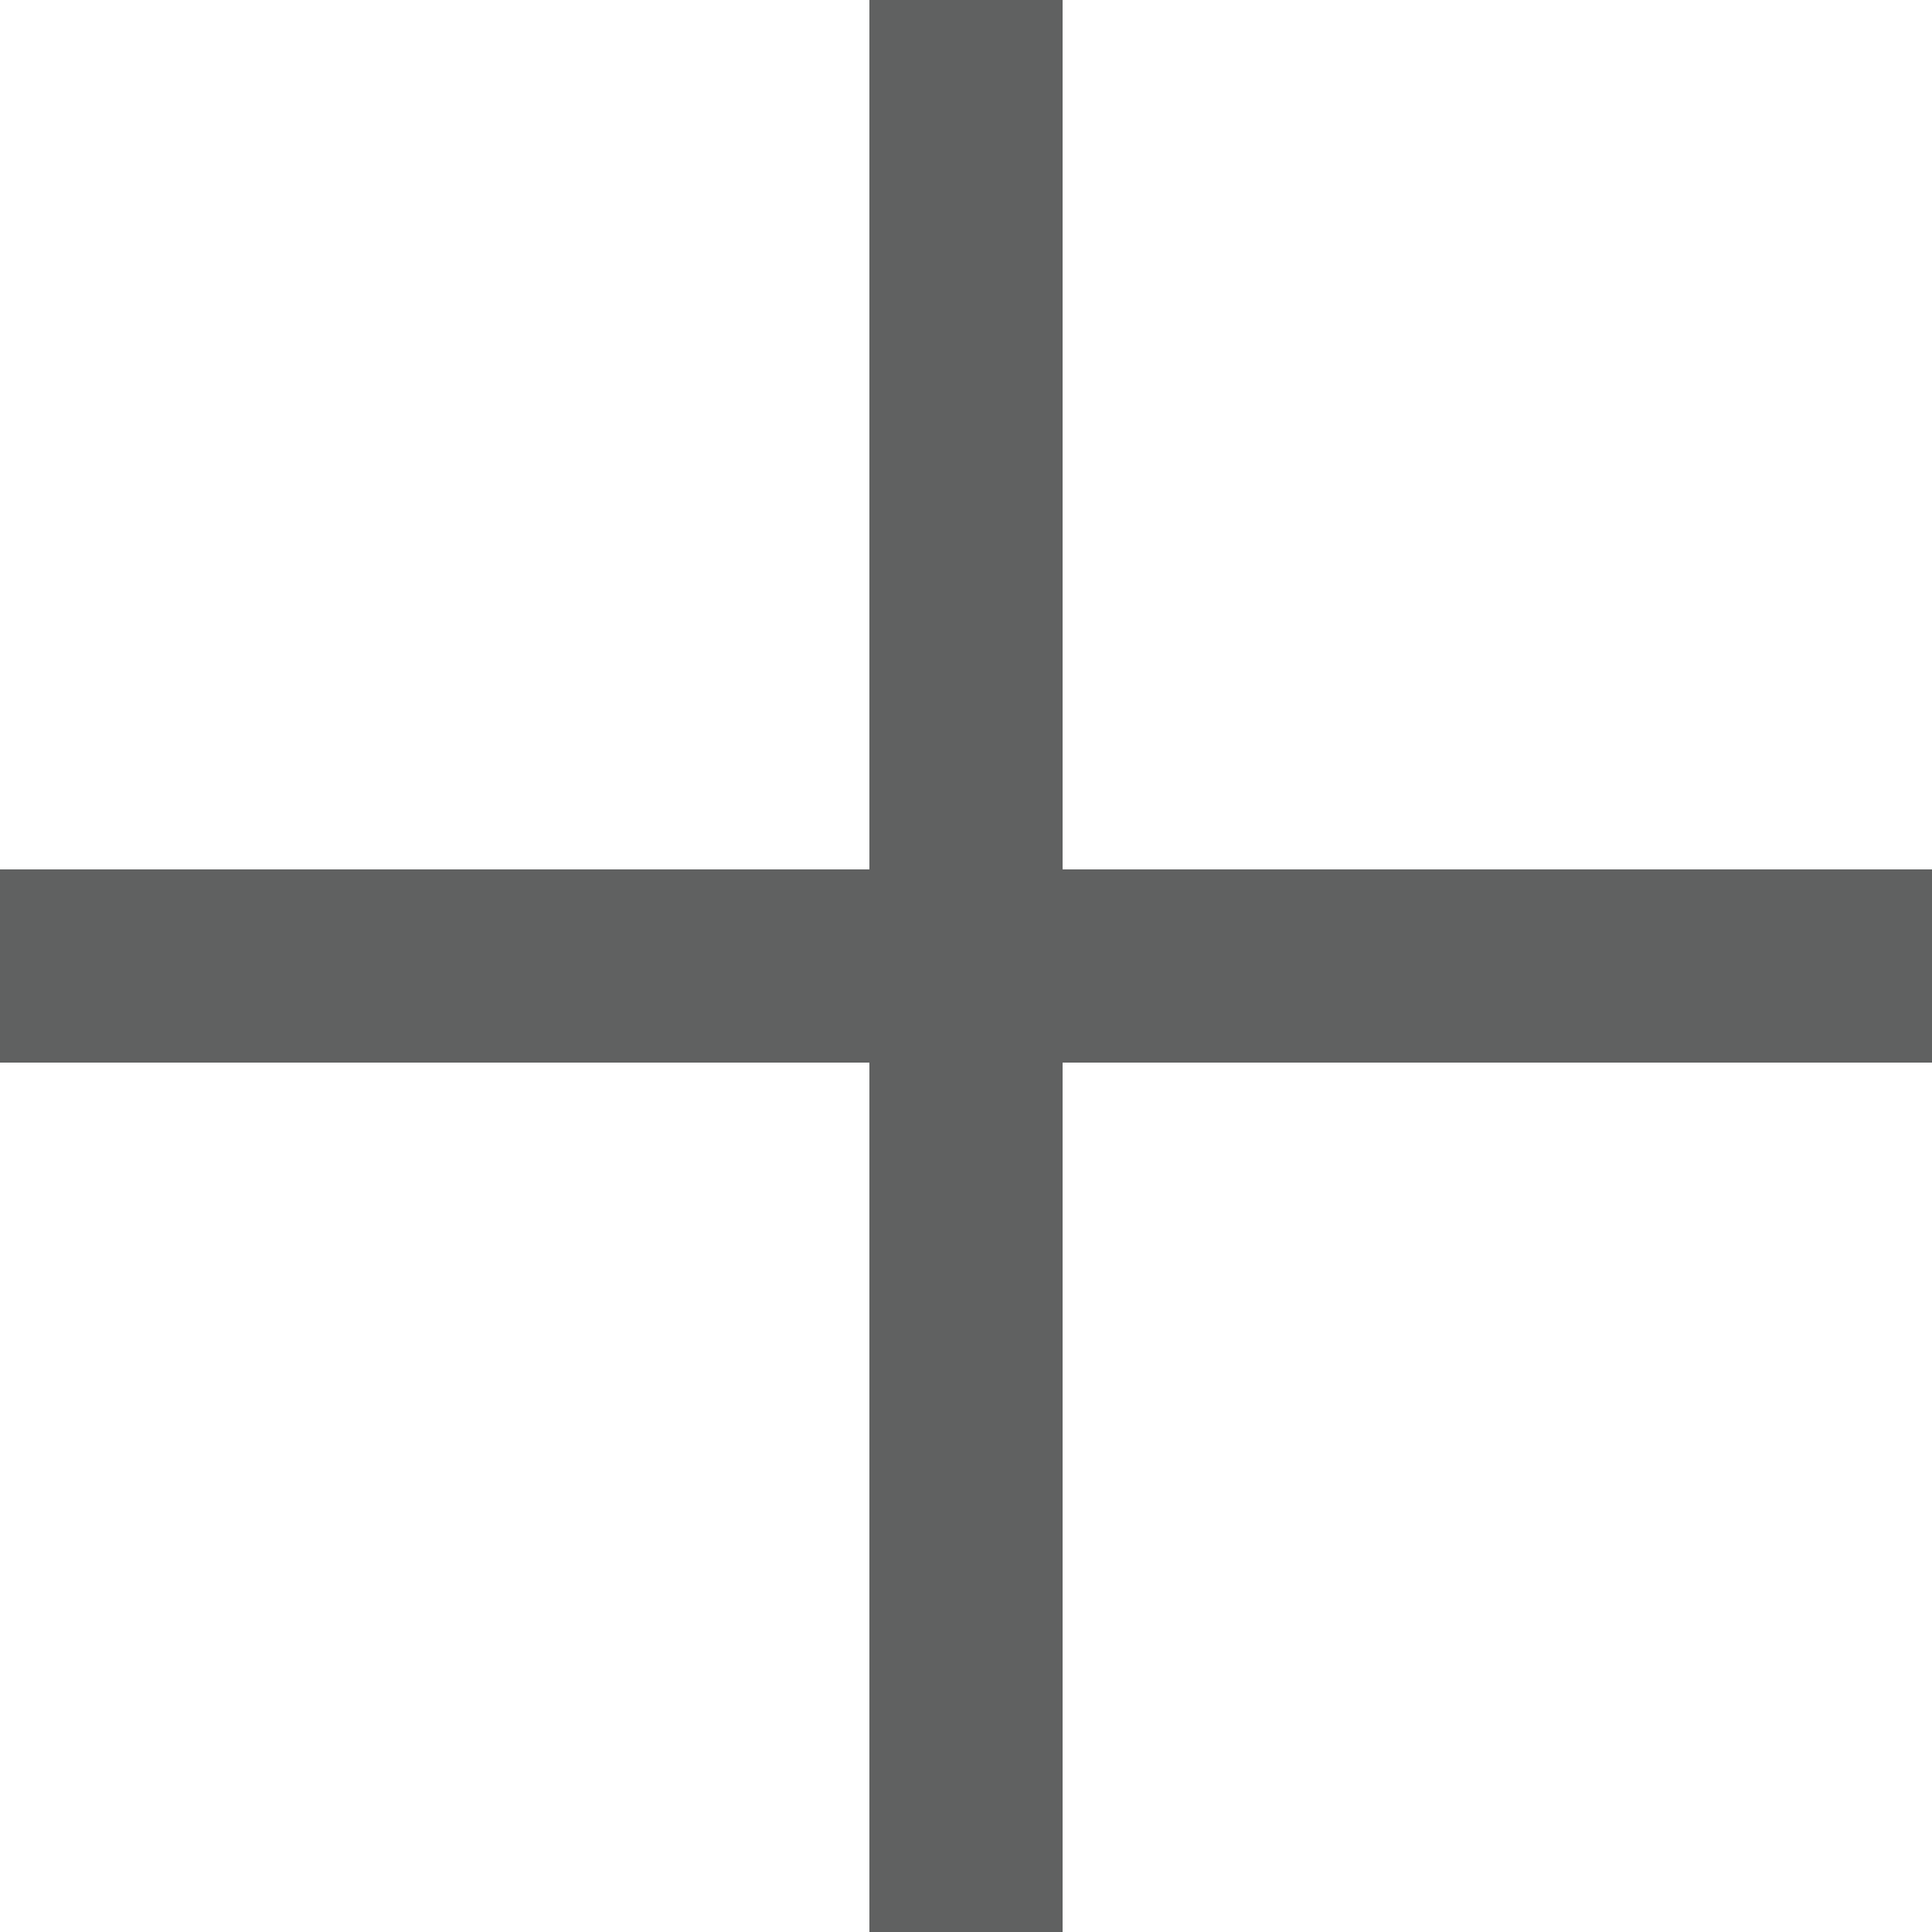
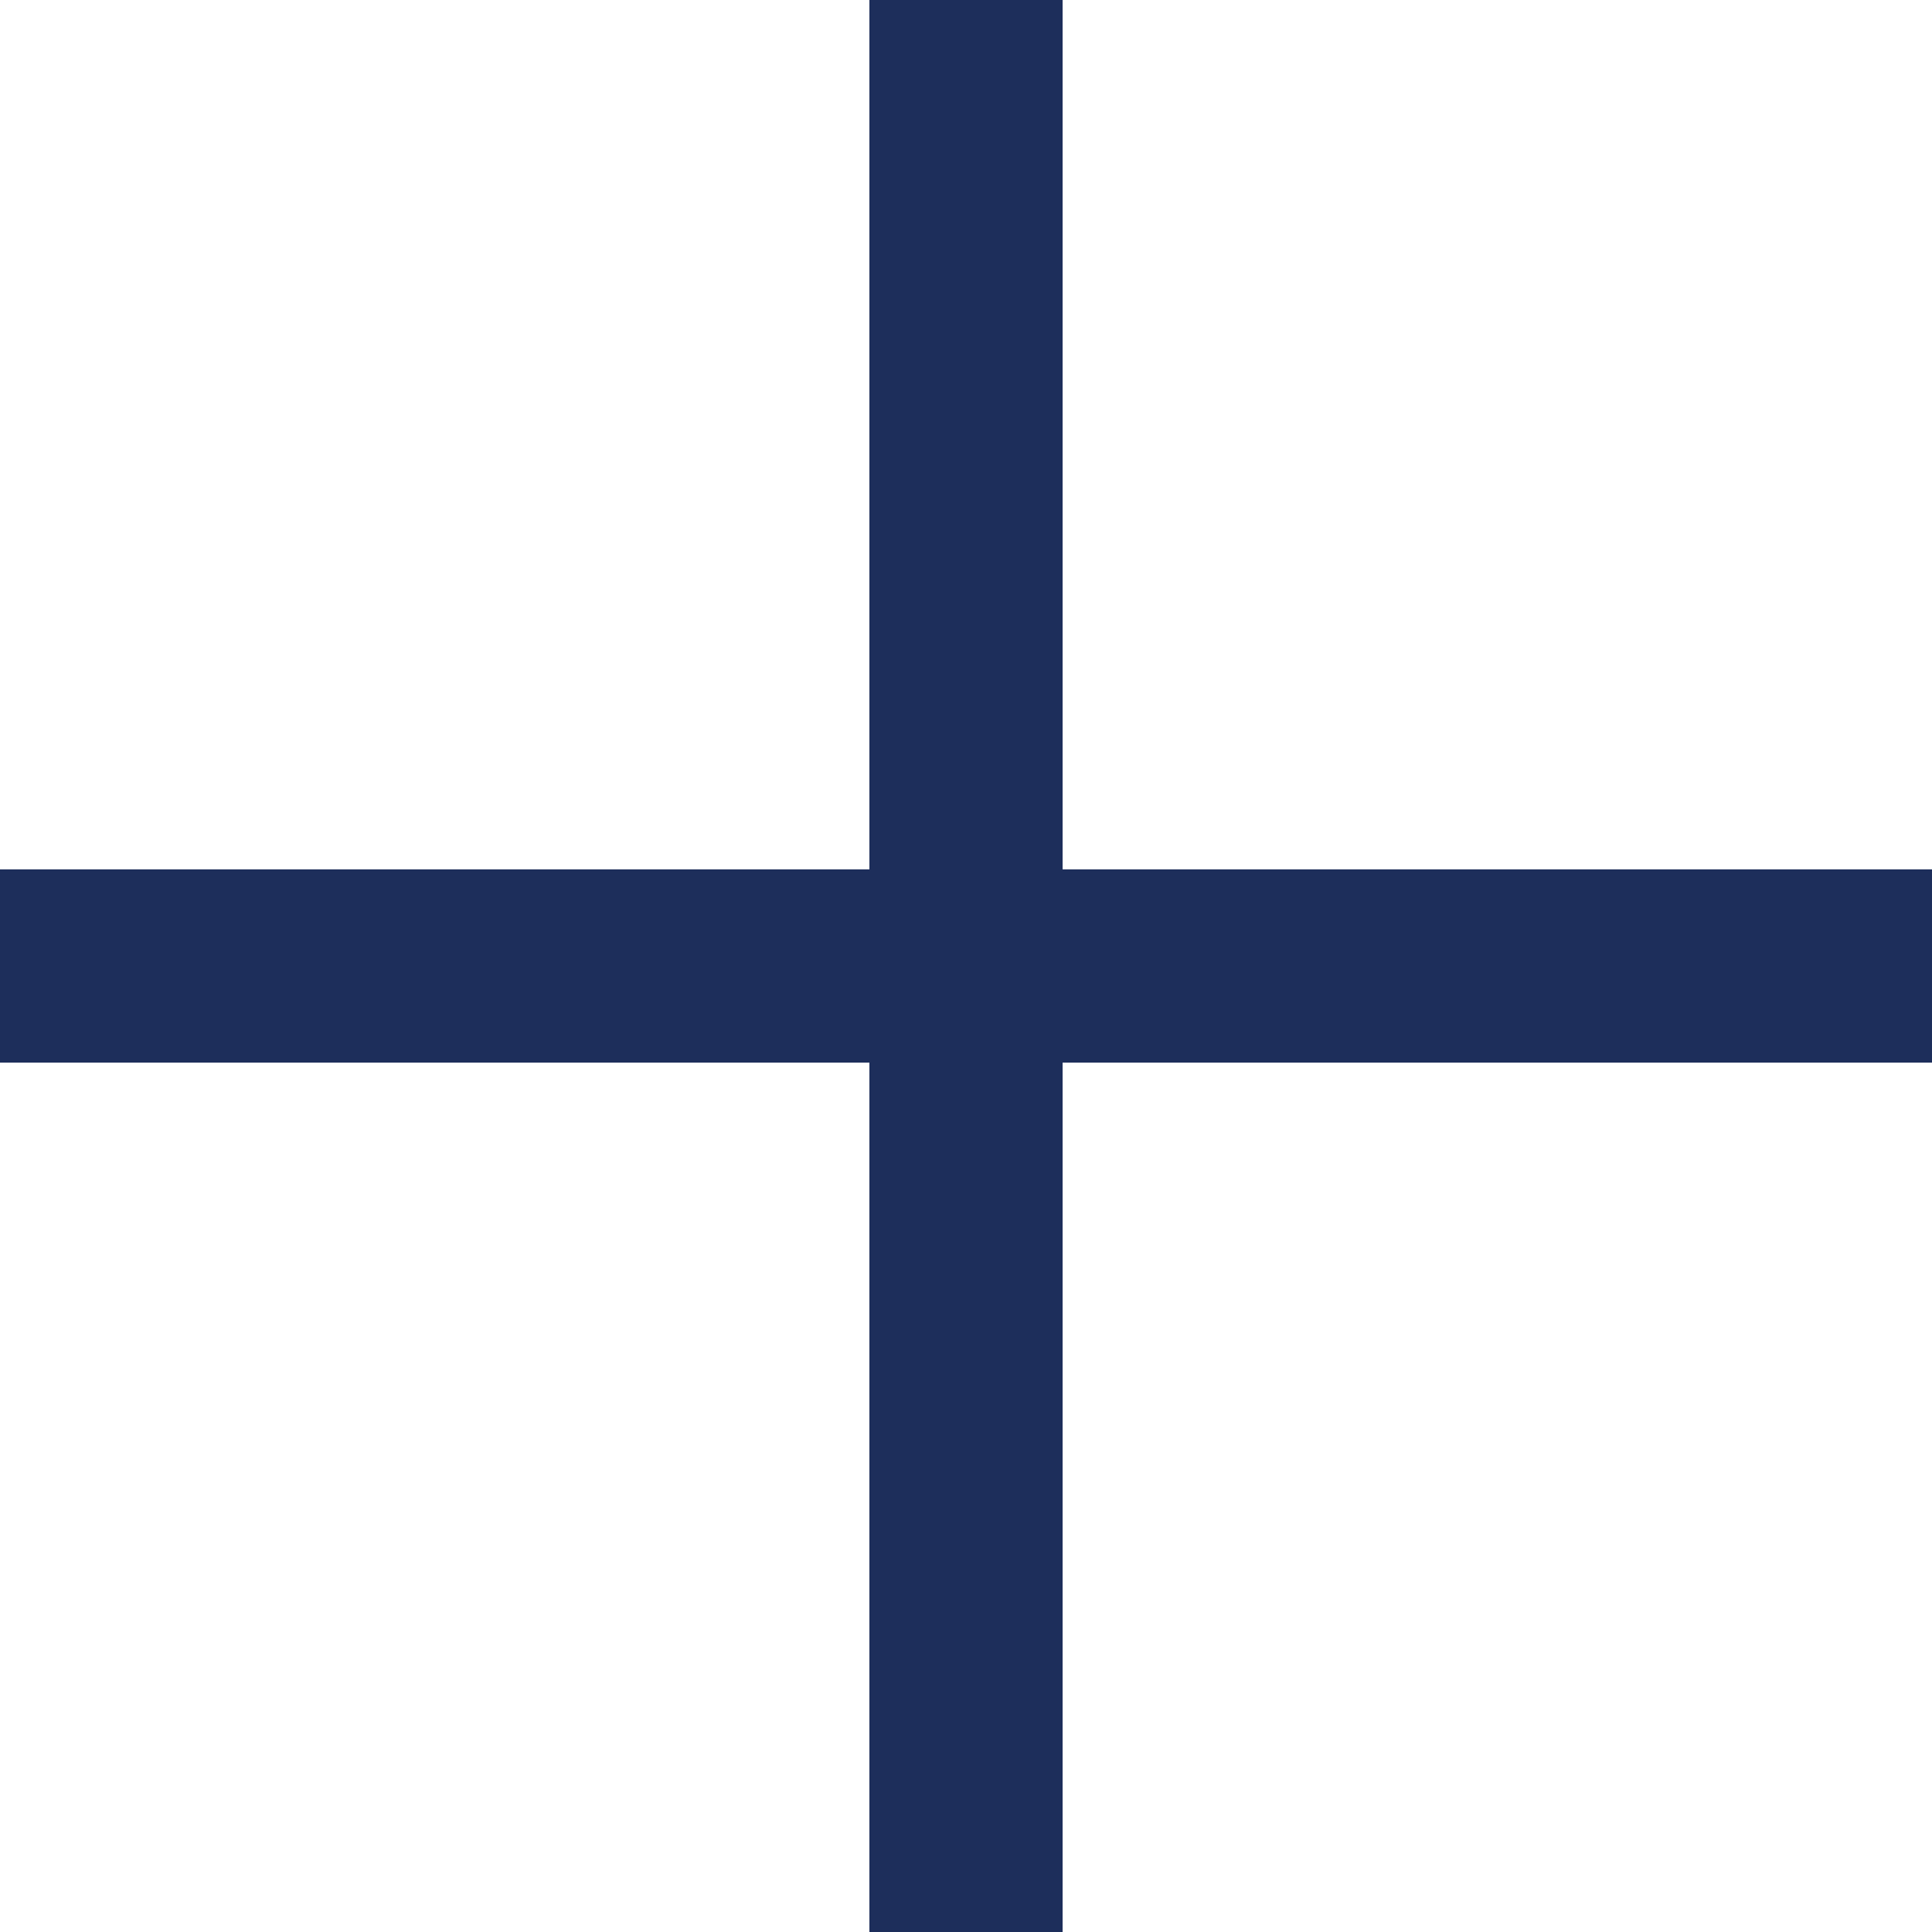
<svg xmlns="http://www.w3.org/2000/svg" version="1.1" id="Layer_1" x="0px" y="0px" viewBox="0 0 20 20" style="enable-background:new 0 0 20 20;" xml:space="preserve">
  <style type="text/css">
-   .st0{fill:#606161;}
+   .st0{fill:#1d2e5b;}
</style>
  <polygon class="st0" points="20,9 11,9 11,0 9,0 9,9 0,9 0,11 9,11 9,20 11,20 11,11 20,11 " />
</svg>
